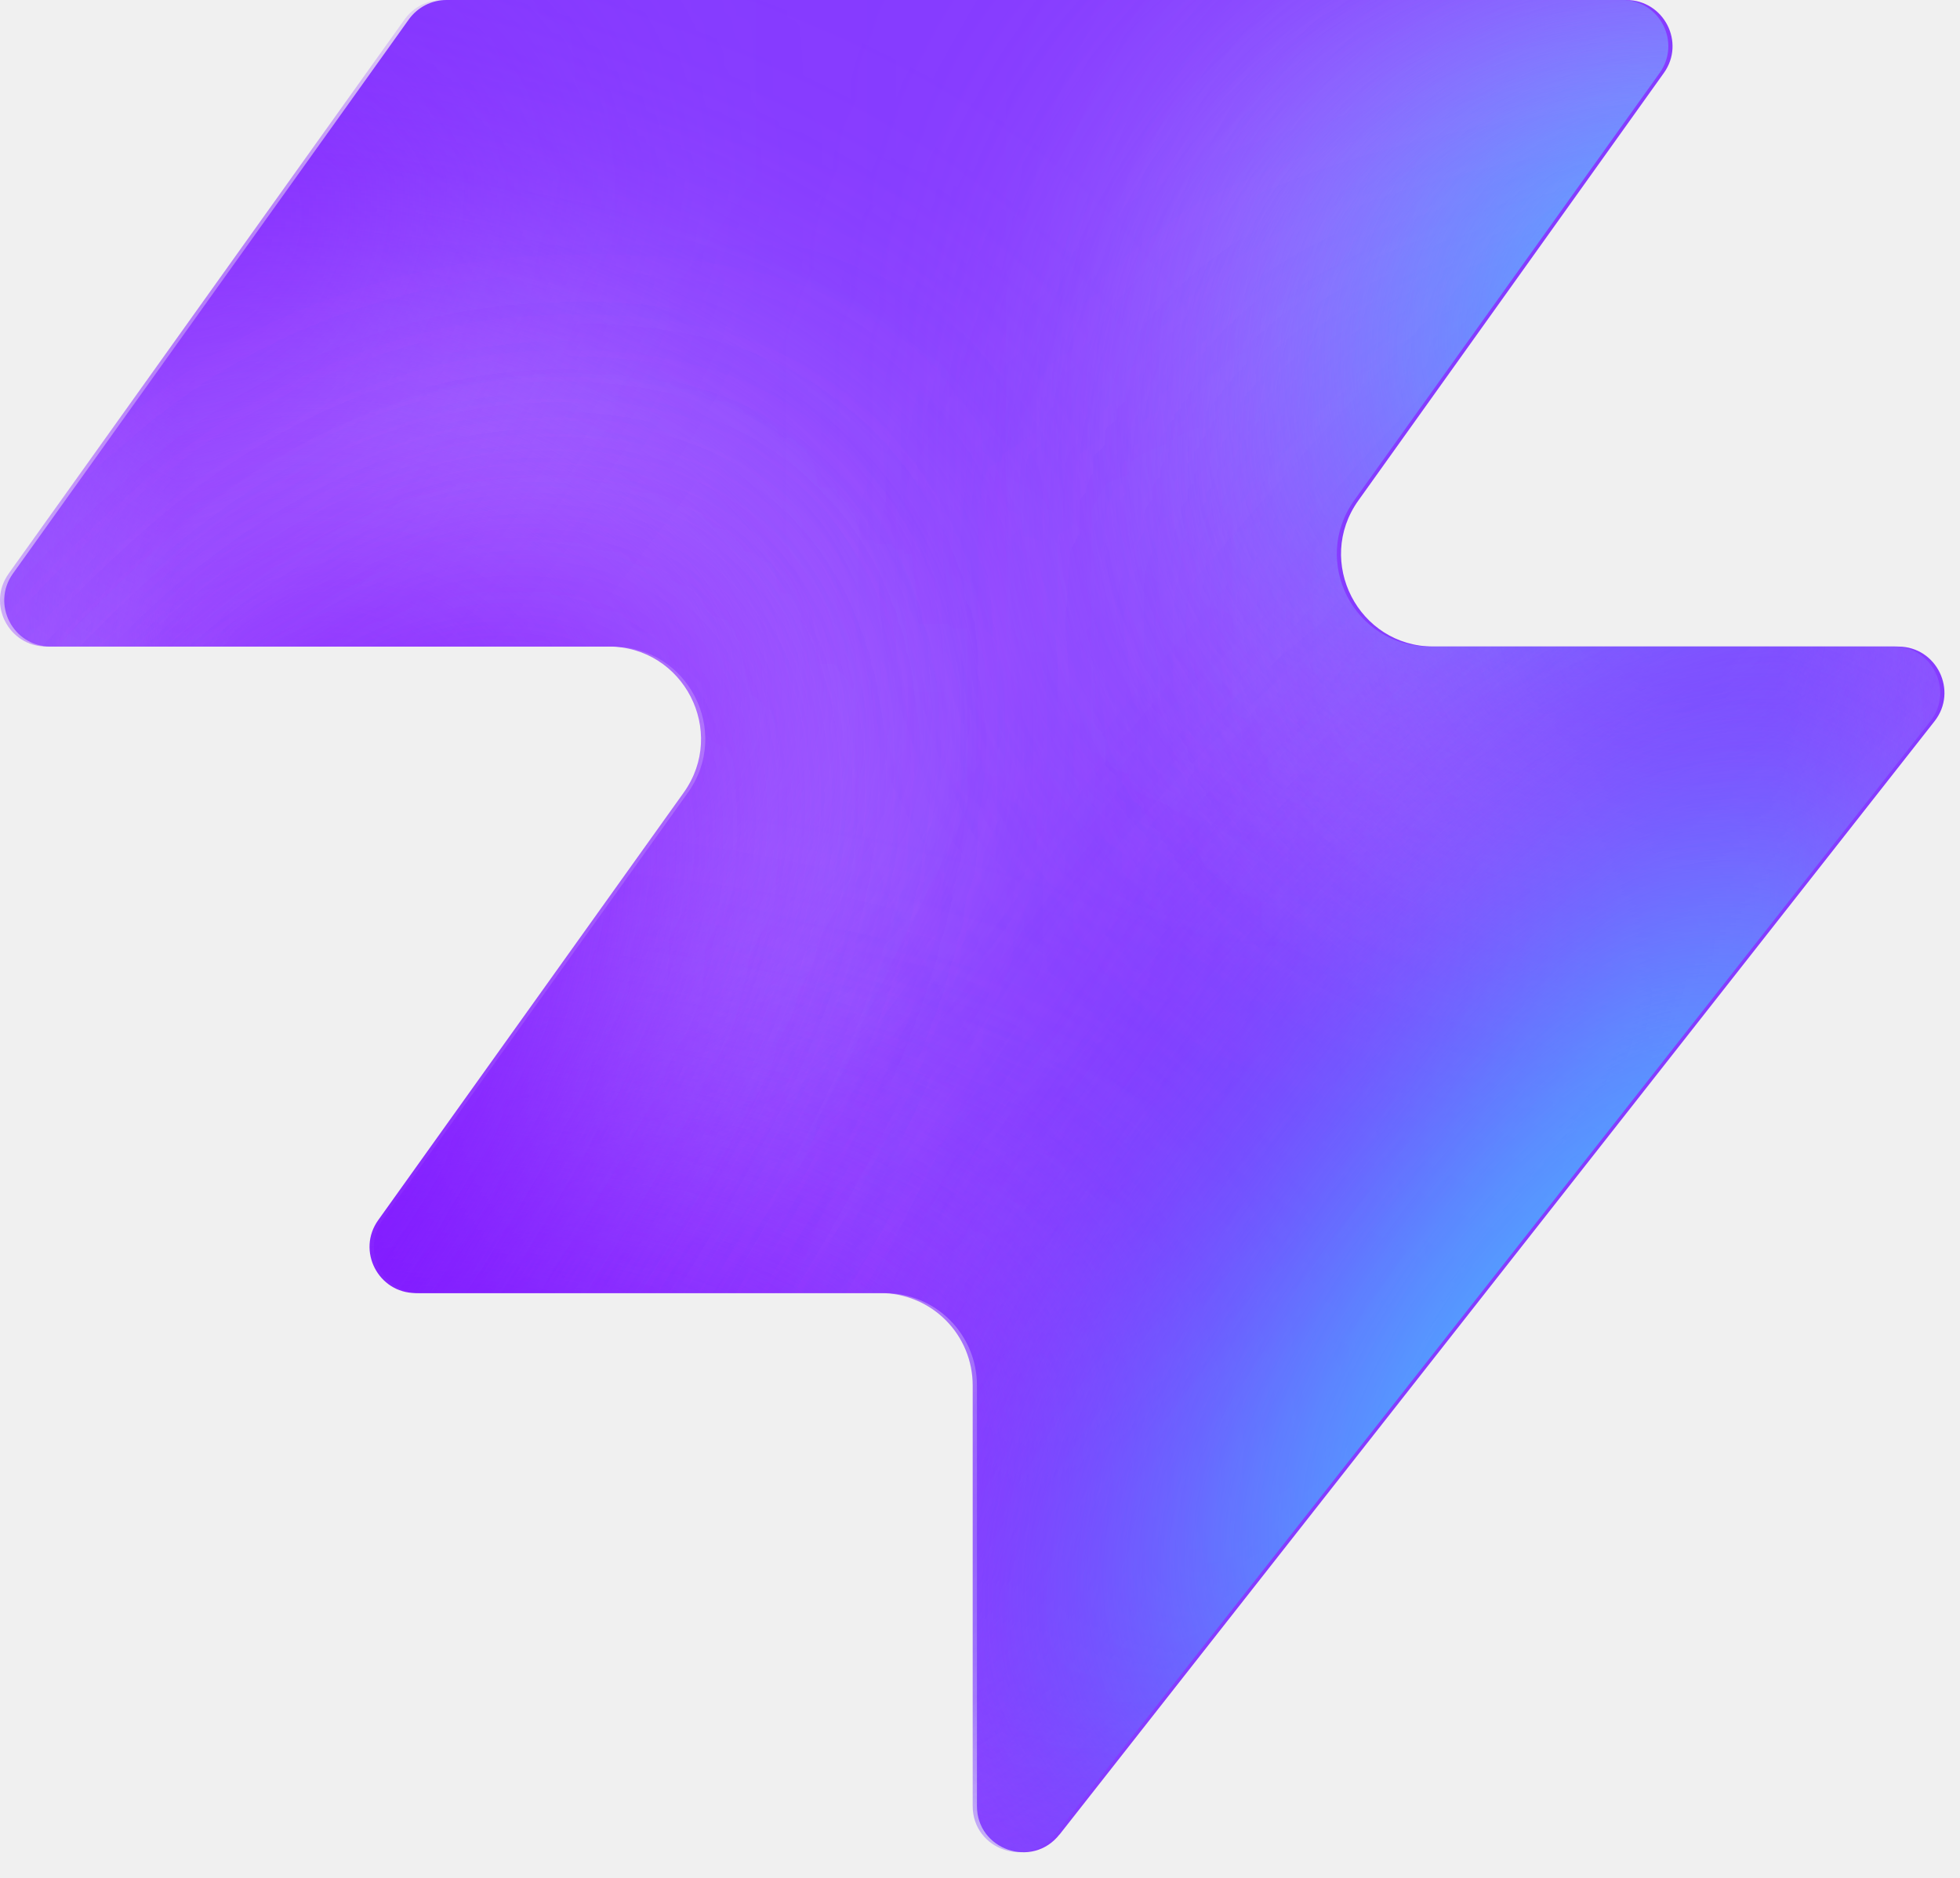
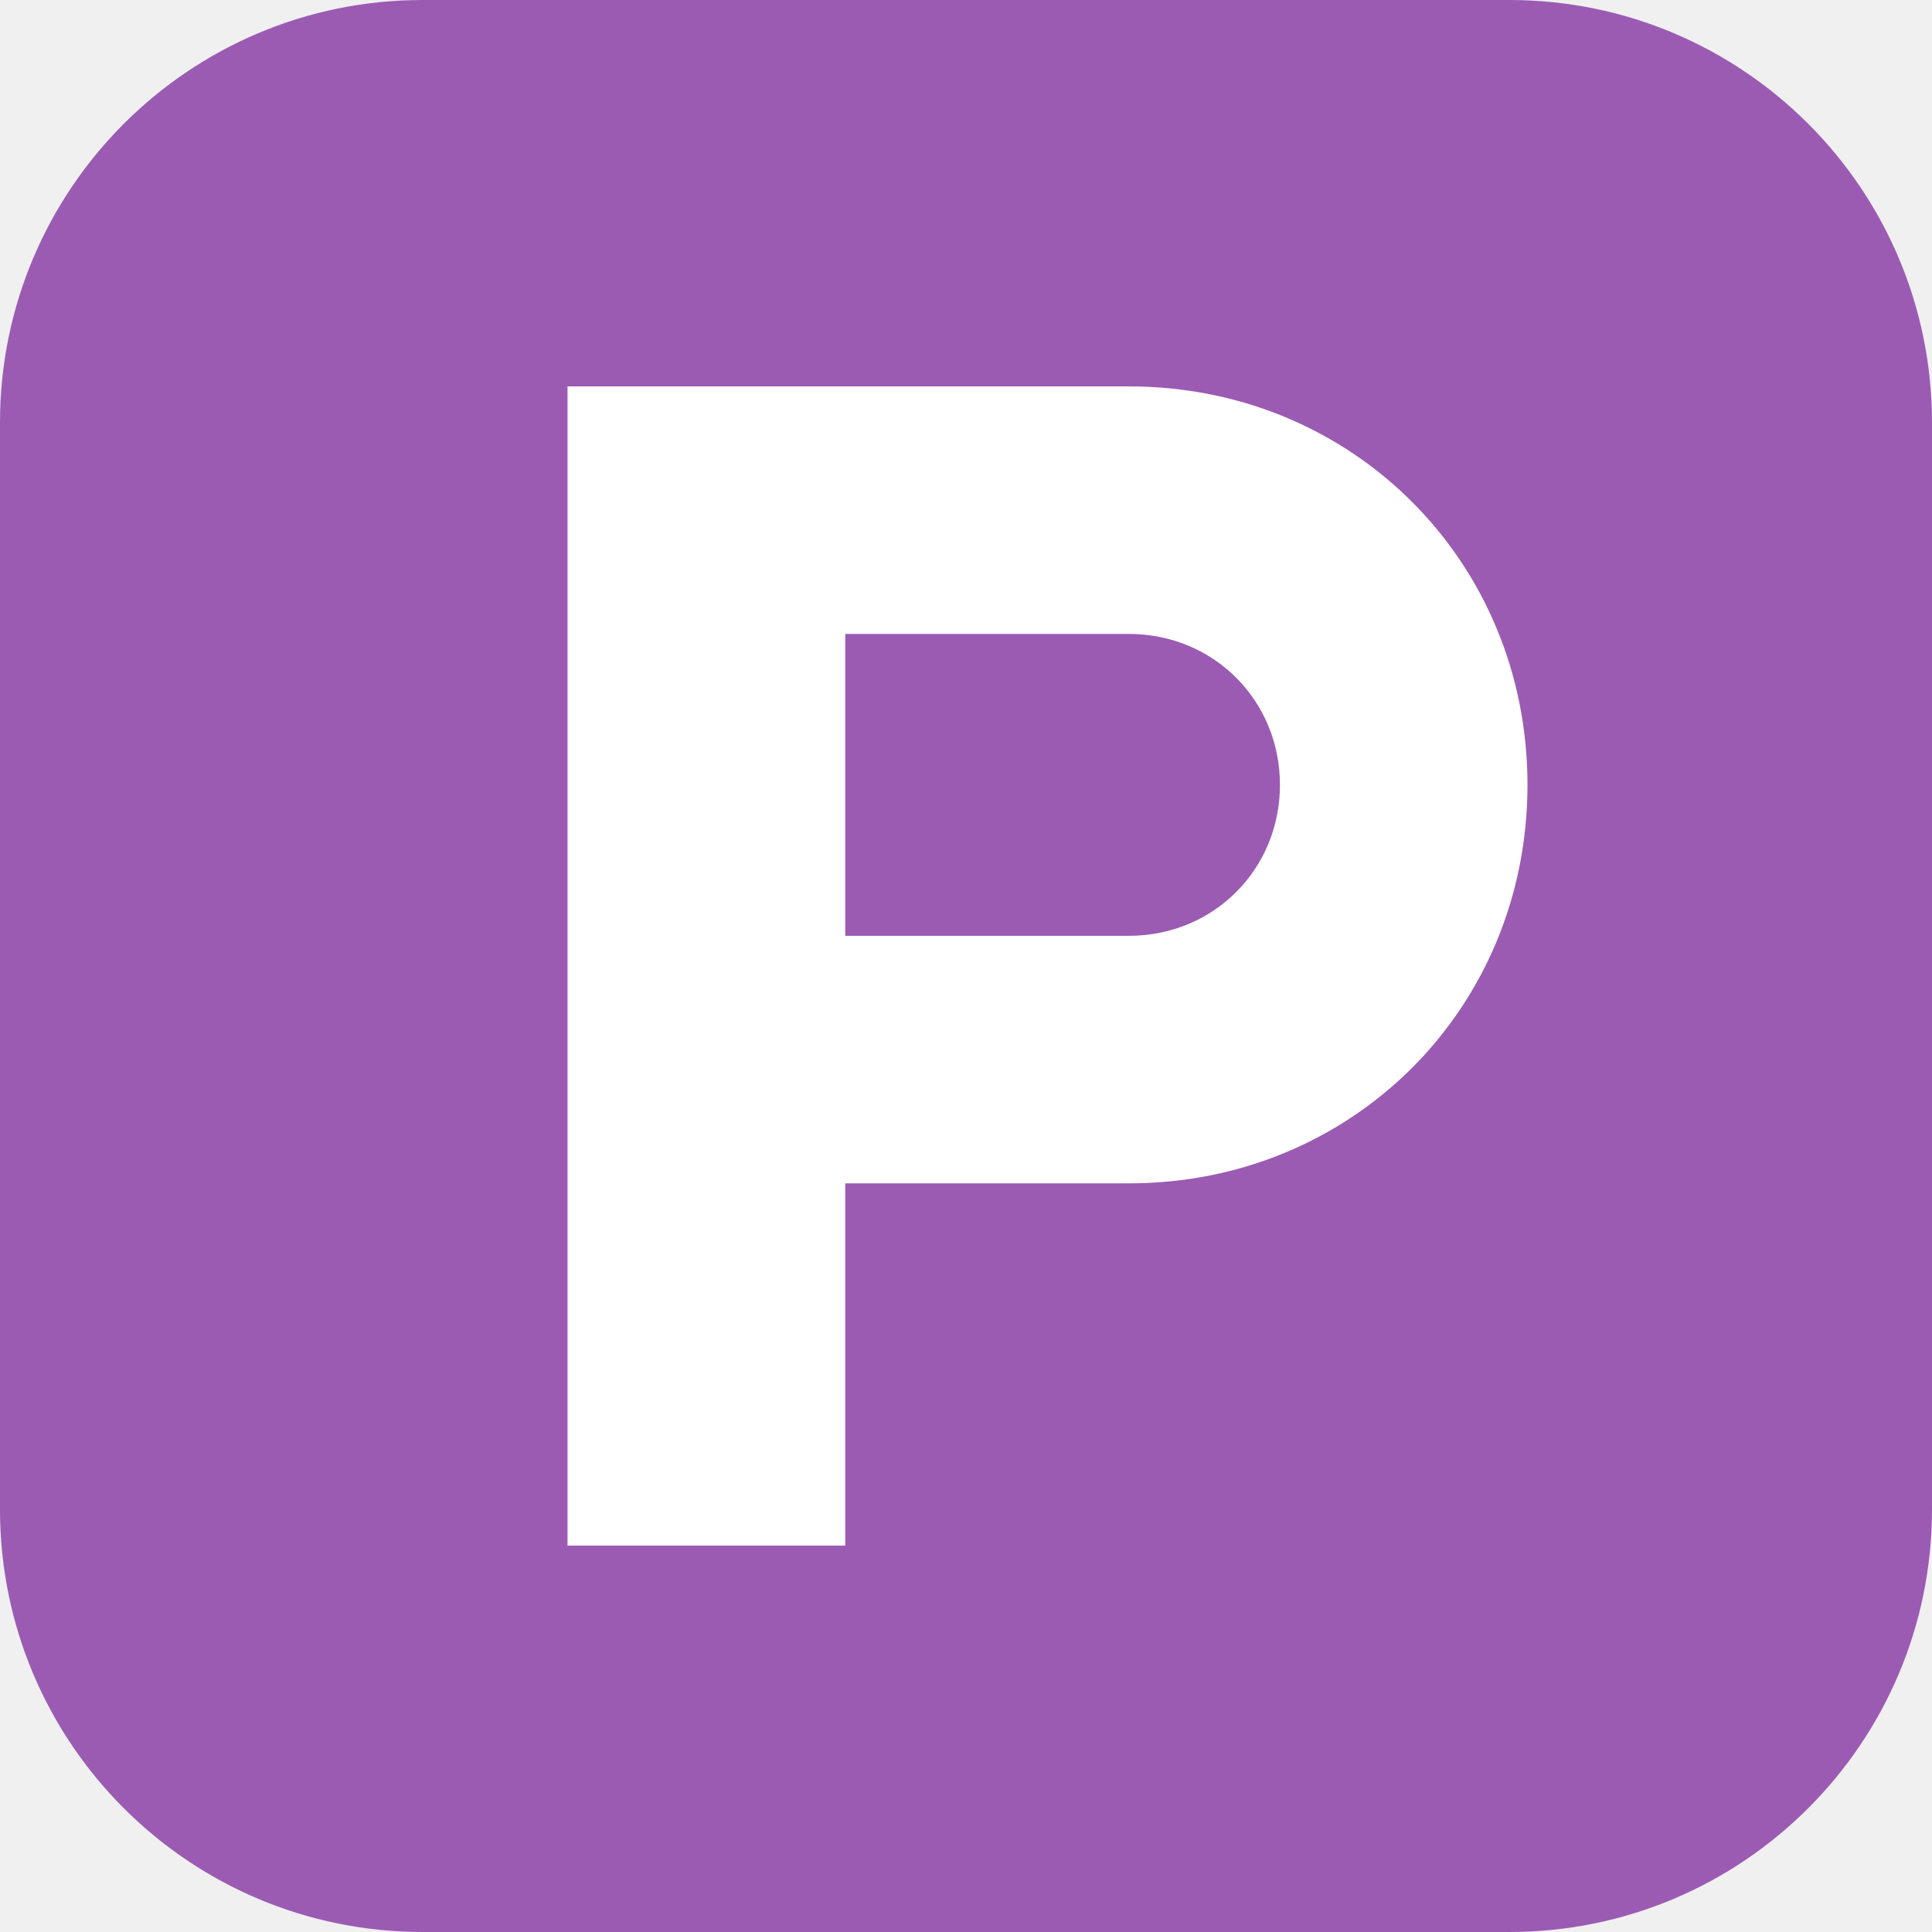
- <svg xmlns="http://www.w3.org/2000/svg" width="48" height="46" fill="none" viewBox="0 0 48 46">
-   <path fill="#863bff" d="M25.946 44.938c-.664.845-2.021.375-2.021-.698V33.937a2.26 2.26 0 0 0-2.262-2.262H10.287c-.92 0-1.456-1.04-.92-1.788l7.48-10.471c1.07-1.497 0-3.578-1.842-3.578H1.237c-.92 0-1.456-1.04-.92-1.788L10.013.474c.214-.297.556-.474.92-.474h28.894c.92 0 1.456 1.04.92 1.788l-7.48 10.471c-1.07 1.498 0 3.579 1.842 3.579h11.377c.943 0 1.473 1.088.89 1.83L25.947 44.94z" style="fill:#863bff;fill:color(display-p3 .525 .23 1);fill-opacity:1" />
-   <mask id="a" width="48" height="46" x="0" y="0" maskUnits="userSpaceOnUse" style="mask-type:alpha">
-     <path fill="#000" d="M25.842 44.938c-.664.844-2.021.375-2.021-.698V33.937a2.26 2.26 0 0 0-2.262-2.262H10.183c-.92 0-1.456-1.04-.92-1.788l7.48-10.471c1.07-1.498 0-3.579-1.842-3.579H1.133c-.92 0-1.456-1.04-.92-1.787L9.91.473c.214-.297.556-.474.92-.474h28.894c.92 0 1.456 1.04.92 1.788l-7.48 10.471c-1.07 1.498 0 3.578 1.842 3.578h11.377c.943 0 1.473 1.088.89 1.832L25.843 44.94z" style="fill:#000;fill-opacity:1" />
-   </mask>
-   <g mask="url(#a)">
-     <g filter="url(#b)">
-       <ellipse cx="5.508" cy="14.704" fill="#ede6ff" rx="5.508" ry="14.704" style="fill:#ede6ff;fill:color(display-p3 .927 .903 1);fill-opacity:1" transform="matrix(.00324 1 1 -.00324 -4.47 31.516)" />
-     </g>
-     <g filter="url(#c)">
-       <ellipse cx="10.399" cy="29.851" fill="#ede6ff" rx="10.399" ry="29.851" style="fill:#ede6ff;fill:color(display-p3 .927 .903 1);fill-opacity:1" transform="matrix(.00324 1 1 -.00324 -39.328 7.883)" />
-     </g>
-     <g filter="url(#d)">
-       <ellipse cx="5.508" cy="30.487" fill="#7e14ff" rx="5.508" ry="30.487" style="fill:#7e14ff;fill:color(display-p3 .492 .077 1);fill-opacity:1" transform="rotate(89.814 -25.913 -14.639)scale(1 -1)" />
-     </g>
-     <g filter="url(#e)">
-       <ellipse cx="5.508" cy="30.599" fill="#7e14ff" rx="5.508" ry="30.599" style="fill:#7e14ff;fill:color(display-p3 .492 .077 1);fill-opacity:1" transform="rotate(89.814 -32.644 -3.334)scale(1 -1)" />
-     </g>
-     <g filter="url(#f)">
-       <ellipse cx="5.508" cy="30.599" fill="#7e14ff" rx="5.508" ry="30.599" style="fill:#7e14ff;fill:color(display-p3 .492 .077 1);fill-opacity:1" transform="matrix(.00324 1 1 -.00324 -34.34 30.47)" />
-     </g>
-     <g filter="url(#g)">
-       <ellipse cx="14.072" cy="22.078" fill="#ede6ff" rx="14.072" ry="22.078" style="fill:#ede6ff;fill:color(display-p3 .927 .903 1);fill-opacity:1" transform="rotate(93.35 24.506 48.493)scale(-1 1)" />
-     </g>
-     <g filter="url(#h)">
-       <ellipse cx="3.47" cy="21.501" fill="#7e14ff" rx="3.47" ry="21.501" style="fill:#7e14ff;fill:color(display-p3 .492 .077 1);fill-opacity:1" transform="rotate(89.009 28.708 47.59)scale(-1 1)" />
-     </g>
-     <g filter="url(#i)">
-       <ellipse cx="3.47" cy="21.501" fill="#7e14ff" rx="3.47" ry="21.501" style="fill:#7e14ff;fill:color(display-p3 .492 .077 1);fill-opacity:1" transform="rotate(89.009 28.708 47.59)scale(-1 1)" />
-     </g>
-     <g filter="url(#j)">
-       <ellipse cx=".387" cy="8.972" fill="#7e14ff" rx="4.407" ry="29.108" style="fill:#7e14ff;fill:color(display-p3 .492 .077 1);fill-opacity:1" transform="rotate(39.51 .387 8.972)" />
-     </g>
-     <g filter="url(#k)">
-       <ellipse cx="47.523" cy="-6.092" fill="#7e14ff" rx="4.407" ry="29.108" style="fill:#7e14ff;fill:color(display-p3 .492 .077 1);fill-opacity:1" transform="rotate(37.892 47.523 -6.092)" />
-     </g>
-     <g filter="url(#l)">
-       <ellipse cx="41.412" cy="6.333" fill="#47bfff" rx="5.971" ry="9.665" style="fill:#47bfff;fill:color(display-p3 .28 .748 1);fill-opacity:1" transform="rotate(37.892 41.412 6.333)" />
-     </g>
-     <g filter="url(#m)">
-       <ellipse cx="-1.879" cy="38.332" fill="#7e14ff" rx="4.407" ry="29.108" style="fill:#7e14ff;fill:color(display-p3 .492 .077 1);fill-opacity:1" transform="rotate(37.892 -1.88 38.332)" />
-     </g>
-     <g filter="url(#n)">
-       <ellipse cx="-1.879" cy="38.332" fill="#7e14ff" rx="4.407" ry="29.108" style="fill:#7e14ff;fill:color(display-p3 .492 .077 1);fill-opacity:1" transform="rotate(37.892 -1.88 38.332)" />
-     </g>
-     <g filter="url(#o)">
-       <ellipse cx="35.651" cy="29.907" fill="#7e14ff" rx="4.407" ry="29.108" style="fill:#7e14ff;fill:color(display-p3 .492 .077 1);fill-opacity:1" transform="rotate(37.892 35.651 29.907)" />
-     </g>
-     <g filter="url(#p)">
-       <ellipse cx="38.418" cy="32.4" fill="#47bfff" rx="5.971" ry="15.297" style="fill:#47bfff;fill:color(display-p3 .28 .748 1);fill-opacity:1" transform="rotate(37.892 38.418 32.4)" />
-     </g>
-   </g>
-   <defs>
-     <filter id="b" width="60.045" height="41.654" x="-19.77" y="16.149" color-interpolation-filters="sRGB" filterUnits="userSpaceOnUse">
-       <feFlood flood-opacity="0" result="BackgroundImageFix" />
-       <feBlend in="SourceGraphic" in2="BackgroundImageFix" result="shape" />
-       <feGaussianBlur result="effect1_foregroundBlur_2002_17158" stdDeviation="7.659" />
-     </filter>
-     <filter id="c" width="90.34" height="51.437" x="-54.613" y="-7.533" color-interpolation-filters="sRGB" filterUnits="userSpaceOnUse">
-       <feFlood flood-opacity="0" result="BackgroundImageFix" />
-       <feBlend in="SourceGraphic" in2="BackgroundImageFix" result="shape" />
-       <feGaussianBlur result="effect1_foregroundBlur_2002_17158" stdDeviation="7.659" />
-     </filter>
-     <filter id="d" width="79.355" height="29.4" x="-49.64" y="2.03" color-interpolation-filters="sRGB" filterUnits="userSpaceOnUse">
-       <feFlood flood-opacity="0" result="BackgroundImageFix" />
-       <feBlend in="SourceGraphic" in2="BackgroundImageFix" result="shape" />
-       <feGaussianBlur result="effect1_foregroundBlur_2002_17158" stdDeviation="4.596" />
-     </filter>
-     <filter id="e" width="79.579" height="29.4" x="-45.045" y="20.029" color-interpolation-filters="sRGB" filterUnits="userSpaceOnUse">
-       <feFlood flood-opacity="0" result="BackgroundImageFix" />
-       <feBlend in="SourceGraphic" in2="BackgroundImageFix" result="shape" />
-       <feGaussianBlur result="effect1_foregroundBlur_2002_17158" stdDeviation="4.596" />
-     </filter>
-     <filter id="f" width="79.579" height="29.4" x="-43.513" y="21.178" color-interpolation-filters="sRGB" filterUnits="userSpaceOnUse">
-       <feFlood flood-opacity="0" result="BackgroundImageFix" />
-       <feBlend in="SourceGraphic" in2="BackgroundImageFix" result="shape" />
-       <feGaussianBlur result="effect1_foregroundBlur_2002_17158" stdDeviation="4.596" />
-     </filter>
-     <filter id="g" width="74.749" height="58.852" x="15.756" y="-17.901" color-interpolation-filters="sRGB" filterUnits="userSpaceOnUse">
-       <feFlood flood-opacity="0" result="BackgroundImageFix" />
-       <feBlend in="SourceGraphic" in2="BackgroundImageFix" result="shape" />
-       <feGaussianBlur result="effect1_foregroundBlur_2002_17158" stdDeviation="7.659" />
-     </filter>
-     <filter id="h" width="61.377" height="25.362" x="23.548" y="2.284" color-interpolation-filters="sRGB" filterUnits="userSpaceOnUse">
-       <feFlood flood-opacity="0" result="BackgroundImageFix" />
-       <feBlend in="SourceGraphic" in2="BackgroundImageFix" result="shape" />
-       <feGaussianBlur result="effect1_foregroundBlur_2002_17158" stdDeviation="4.596" />
-     </filter>
-     <filter id="i" width="61.377" height="25.362" x="23.548" y="2.284" color-interpolation-filters="sRGB" filterUnits="userSpaceOnUse">
-       <feFlood flood-opacity="0" result="BackgroundImageFix" />
-       <feBlend in="SourceGraphic" in2="BackgroundImageFix" result="shape" />
-       <feGaussianBlur result="effect1_foregroundBlur_2002_17158" stdDeviation="4.596" />
-     </filter>
-     <filter id="j" width="56.045" height="63.649" x="-27.636" y="-22.853" color-interpolation-filters="sRGB" filterUnits="userSpaceOnUse">
-       <feFlood flood-opacity="0" result="BackgroundImageFix" />
-       <feBlend in="SourceGraphic" in2="BackgroundImageFix" result="shape" />
-       <feGaussianBlur result="effect1_foregroundBlur_2002_17158" stdDeviation="4.596" />
-     </filter>
-     <filter id="k" width="54.814" height="64.646" x="20.116" y="-38.415" color-interpolation-filters="sRGB" filterUnits="userSpaceOnUse">
-       <feFlood flood-opacity="0" result="BackgroundImageFix" />
-       <feBlend in="SourceGraphic" in2="BackgroundImageFix" result="shape" />
-       <feGaussianBlur result="effect1_foregroundBlur_2002_17158" stdDeviation="4.596" />
-     </filter>
-     <filter id="l" width="33.541" height="35.313" x="24.641" y="-11.323" color-interpolation-filters="sRGB" filterUnits="userSpaceOnUse">
-       <feFlood flood-opacity="0" result="BackgroundImageFix" />
-       <feBlend in="SourceGraphic" in2="BackgroundImageFix" result="shape" />
-       <feGaussianBlur result="effect1_foregroundBlur_2002_17158" stdDeviation="4.596" />
-     </filter>
-     <filter id="m" width="54.814" height="64.646" x="-29.286" y="6.009" color-interpolation-filters="sRGB" filterUnits="userSpaceOnUse">
-       <feFlood flood-opacity="0" result="BackgroundImageFix" />
-       <feBlend in="SourceGraphic" in2="BackgroundImageFix" result="shape" />
-       <feGaussianBlur result="effect1_foregroundBlur_2002_17158" stdDeviation="4.596" />
-     </filter>
-     <filter id="n" width="54.814" height="64.646" x="-29.286" y="6.009" color-interpolation-filters="sRGB" filterUnits="userSpaceOnUse">
-       <feFlood flood-opacity="0" result="BackgroundImageFix" />
-       <feBlend in="SourceGraphic" in2="BackgroundImageFix" result="shape" />
-       <feGaussianBlur result="effect1_foregroundBlur_2002_17158" stdDeviation="4.596" />
-     </filter>
-     <filter id="o" width="54.814" height="64.646" x="8.244" y="-2.416" color-interpolation-filters="sRGB" filterUnits="userSpaceOnUse">
-       <feFlood flood-opacity="0" result="BackgroundImageFix" />
-       <feBlend in="SourceGraphic" in2="BackgroundImageFix" result="shape" />
-       <feGaussianBlur result="effect1_foregroundBlur_2002_17158" stdDeviation="4.596" />
-     </filter>
-     <filter id="p" width="39.409" height="43.623" x="18.713" y="10.588" color-interpolation-filters="sRGB" filterUnits="userSpaceOnUse">
-       <feFlood flood-opacity="0" result="BackgroundImageFix" />
-       <feBlend in="SourceGraphic" in2="BackgroundImageFix" result="shape" />
-       <feGaussianBlur result="effect1_foregroundBlur_2002_17158" stdDeviation="4.596" />
-     </filter>
-   </defs>
+ <svg xmlns="http://www.w3.org/2000/svg" viewBox="0 0 32 32" width="32" height="32" role="img" aria-label="PREI">
+   <rect width="32" height="32" rx="7" fill="#9B5BB3" />
+   <path fill="#FFFFFF" fill-rule="evenodd" clip-rule="evenodd" d="M9.4 6.4h9.3c3.7 0 6.6 2.9 6.6 6.6s-2.9 6.6-6.6 6.6h-4.7v6.0H9.4V6.4Z            M14.0 10.5h4.7c1.4 0 2.5 1.1 2.5 2.5s-1.1 2.5-2.5 2.5h-4.7v-5.0Z" />
</svg>
